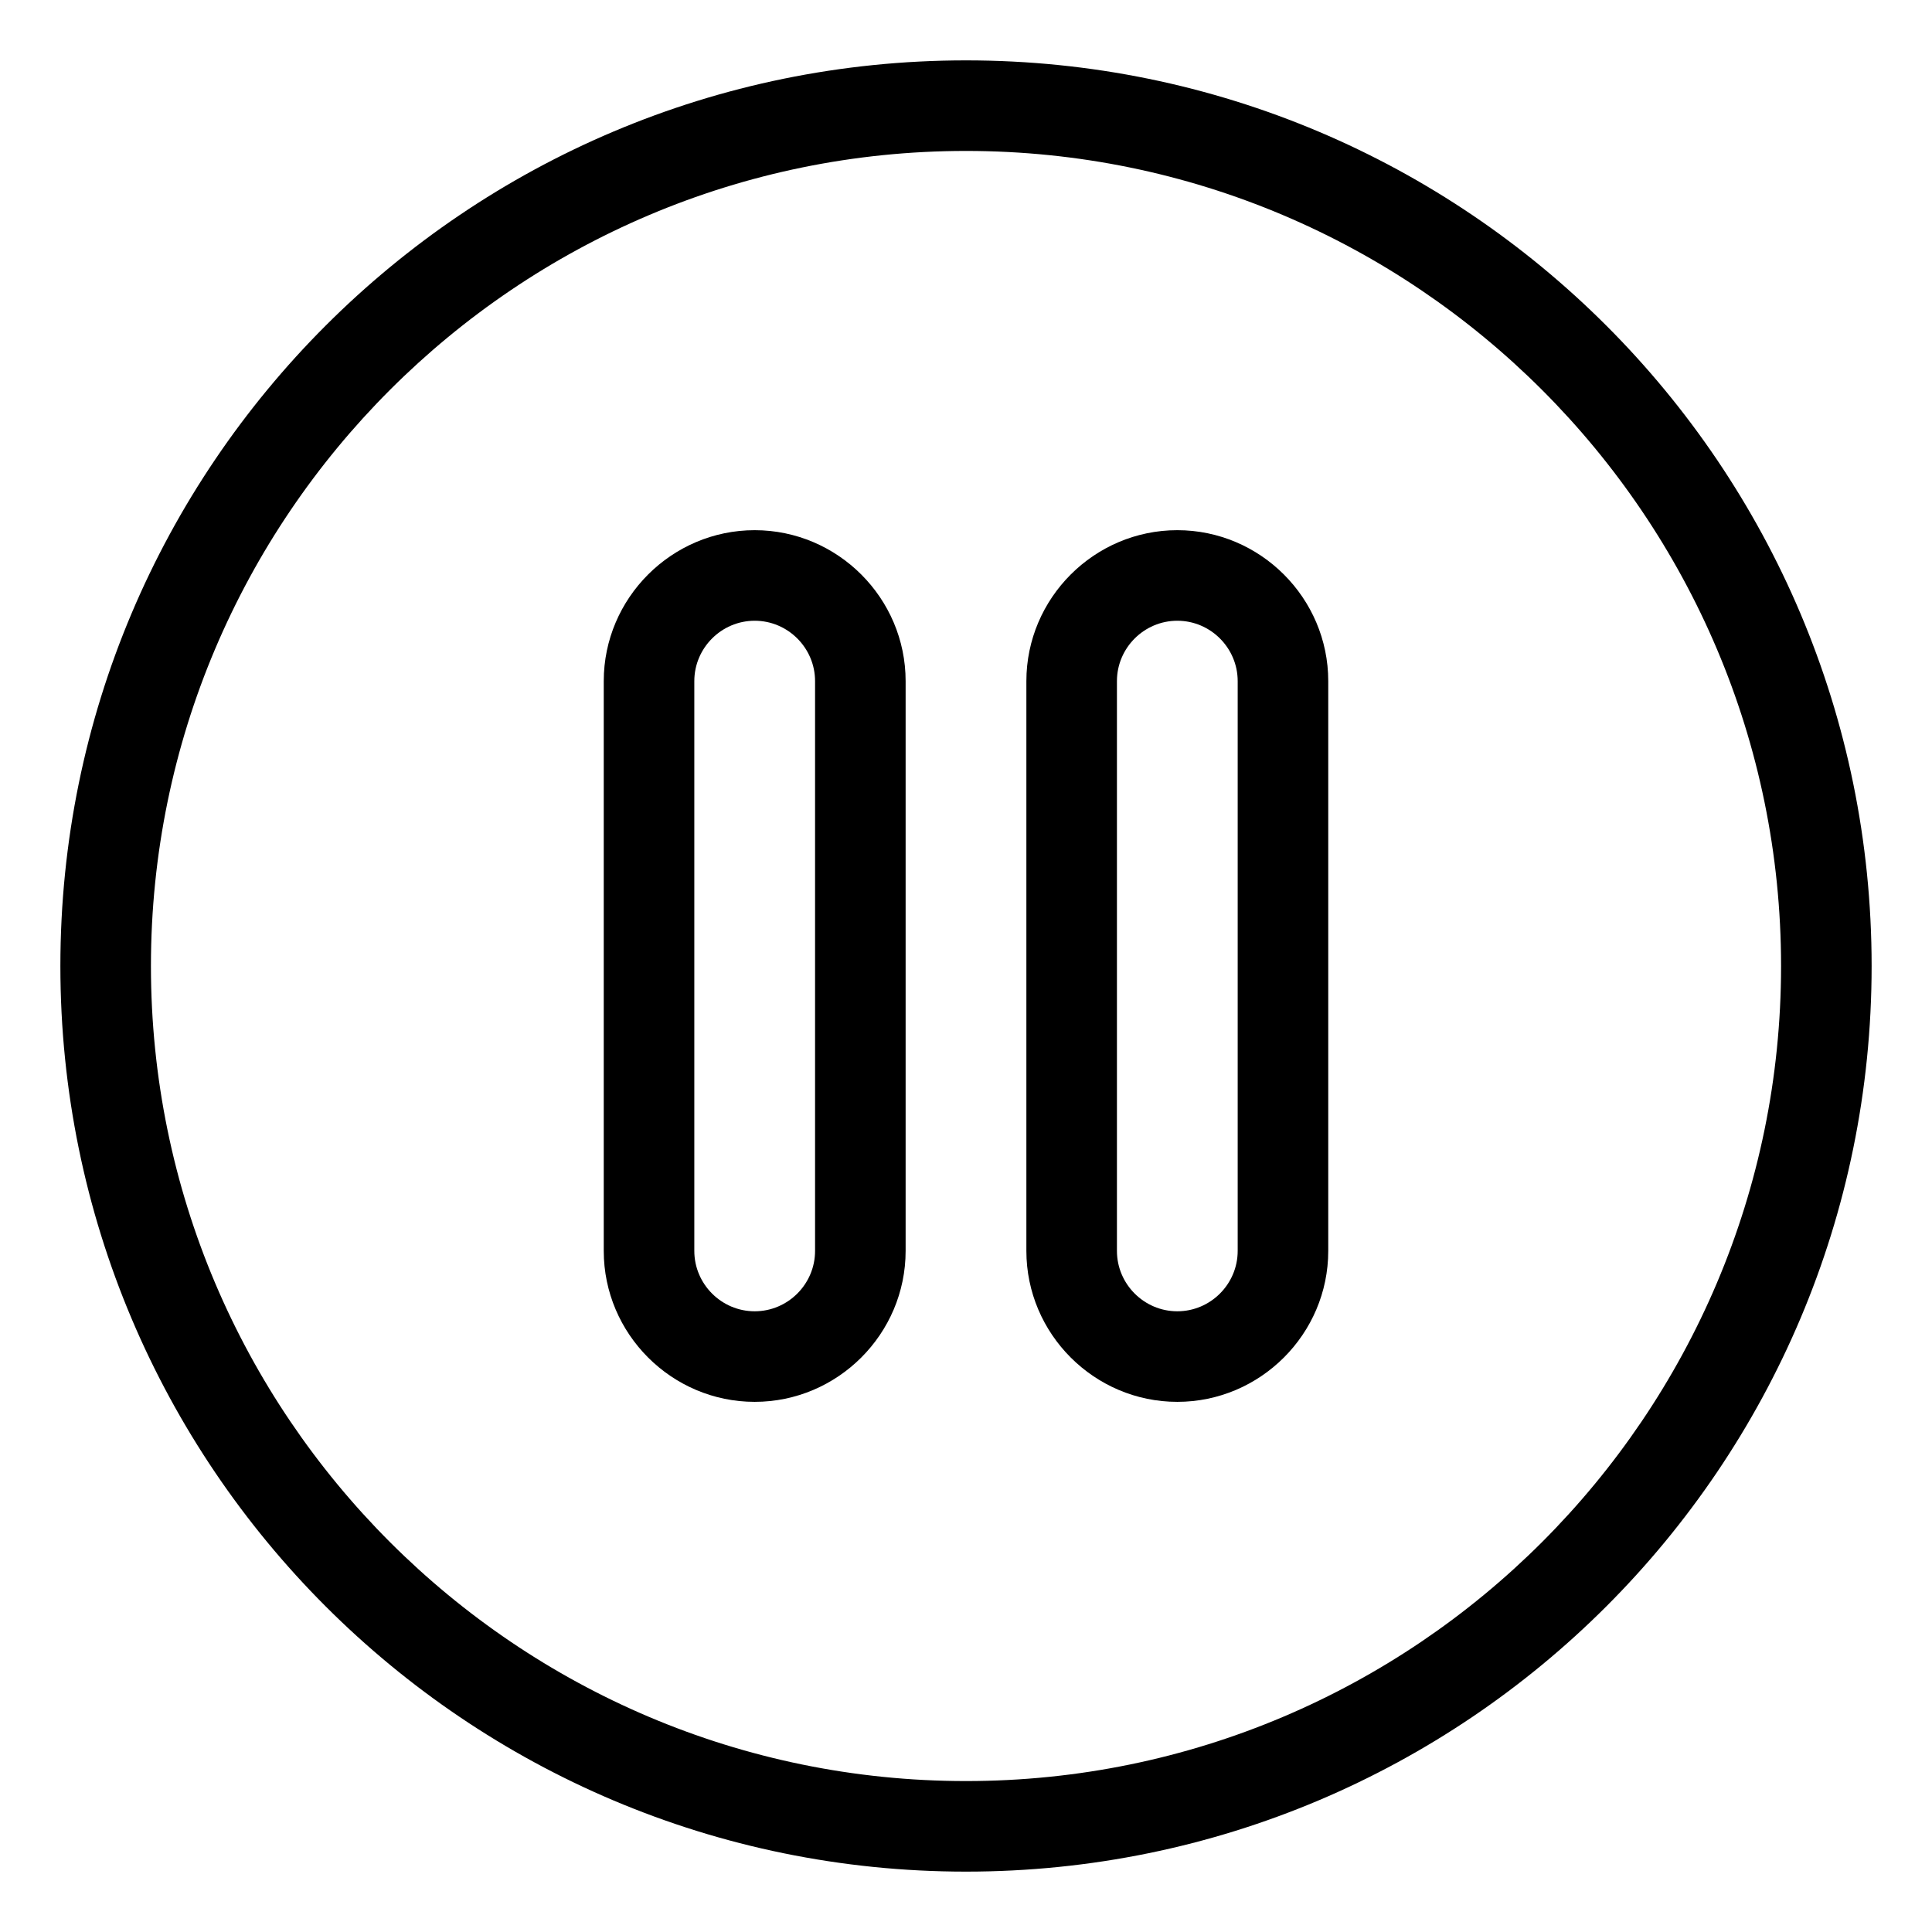
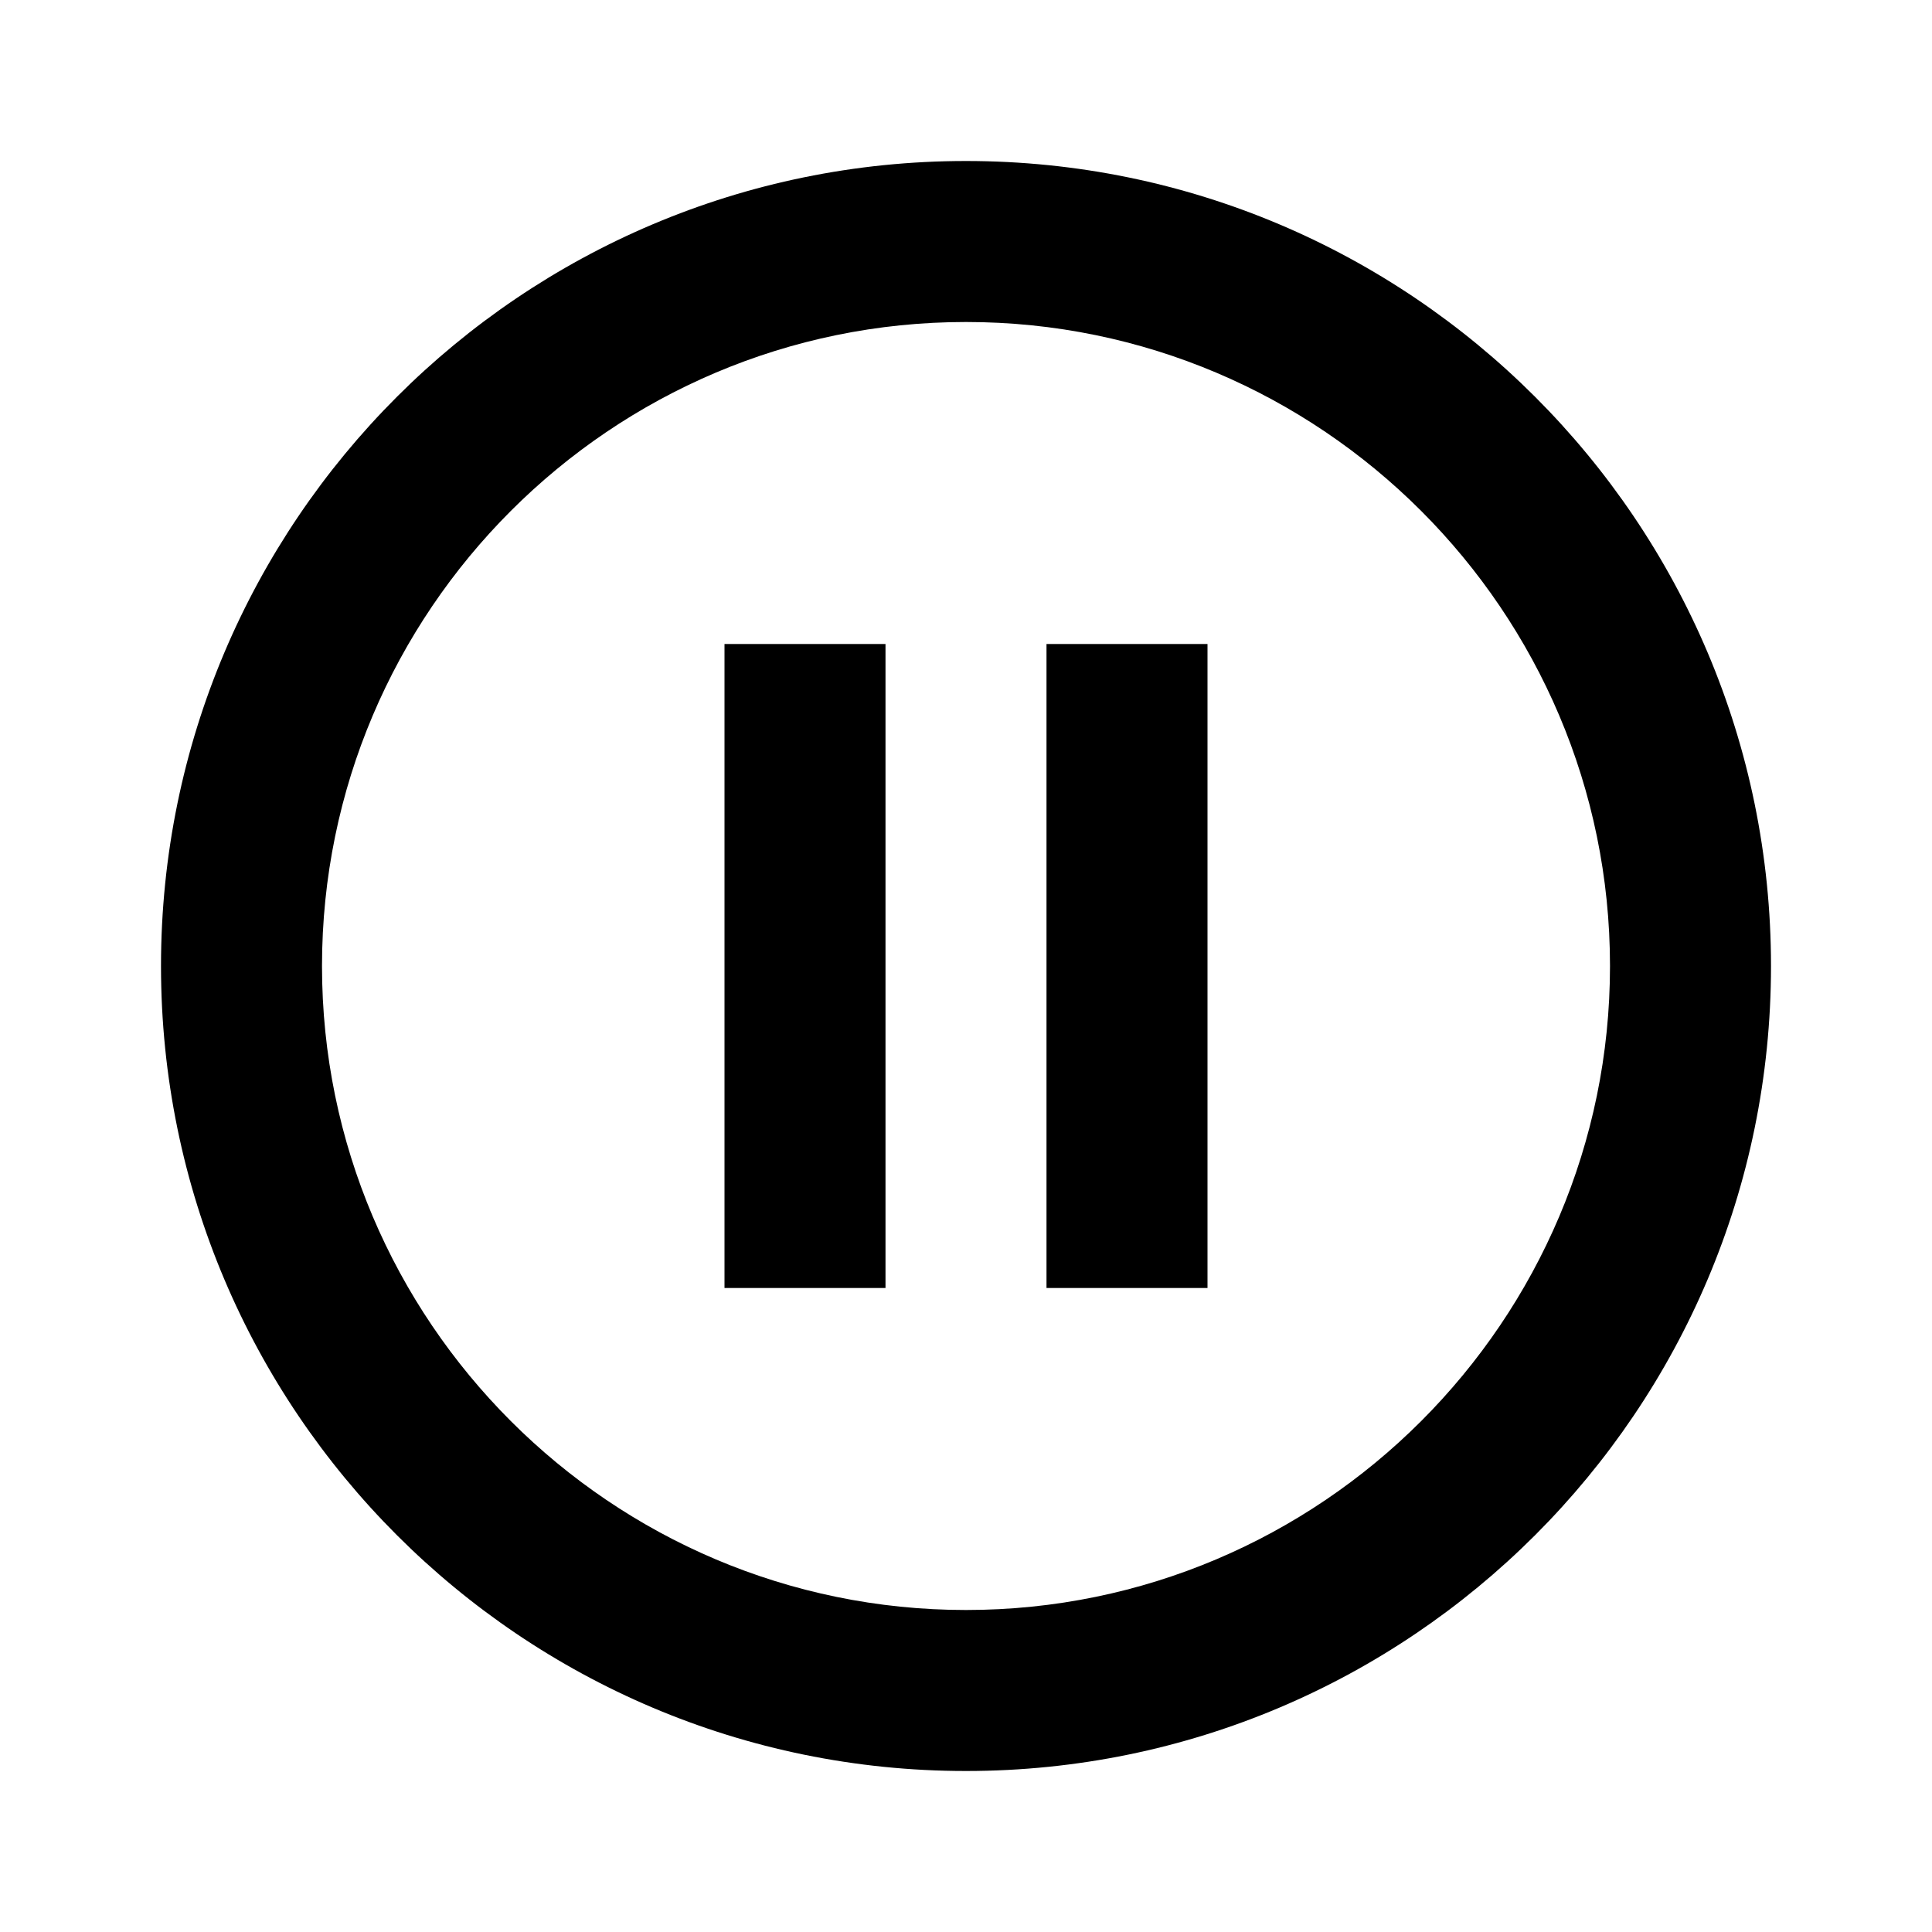
- <svg xmlns="http://www.w3.org/2000/svg" enable-background="new 0 0 64 64" height="64px" id="PAUSE" version="1.1" viewBox="0 0 64 64" width="64px" xml:space="preserve">
-   <path d="M32,5c14.888,0,27,12.112,27,27S46.888,59,32,59S5,46.888,5,32S17.112,5,32,5 M32,2C15.433,2,2,15.432,2,32  c0,16.568,13.433,30,30,30s30-13.432,30-30C62,15.432,48.567,2,32,2L32,2z" />
-   <g>
-     <path d="M39,17.563c-2.75,0-5,2.25-5,5v18.875c0,2.75,2.25,5,5,5s5-2.25,5-5V22.563C44,19.813,41.75,17.563,39,17.563z M41,41.438   c0,1.1-0.9,2-2,2s-2-0.9-2-2V22.563c0-1.1,0.9-2,2-2s2,0.9,2,2V41.438z" />
-     <path d="M25,17.563c-2.75,0-5,2.25-5,5v18.875c0,2.75,2.25,5,5,5s5-2.25,5-5V22.563C30,19.813,27.75,17.563,25,17.563z M27,41.438   c0,1.1-0.9,2-2,2s-2-0.9-2-2V22.563c0-1.1,0.9-2,2-2s2,0.9,2,2V41.438z" />
-   </g>
+ <svg xmlns="http://www.w3.org/2000/svg" width="24" height="24" viewBox="0 0 24 24">
+   <path d="M0 0h24v24H0z" fill="none" />
+   <path d="M9 16h2V8H9v8zm3-14C6.48 2 2 6.48 2 12s4.48 10 10 10 10-4.48 10-10S17.52 2 12 2zm0 18c-4.41 0-8-3.59-8-8s3.59-8 8-8 8 3.59 8 8-3.59 8-8 8zm1-4h2V8h-2v8z" />
</svg>
